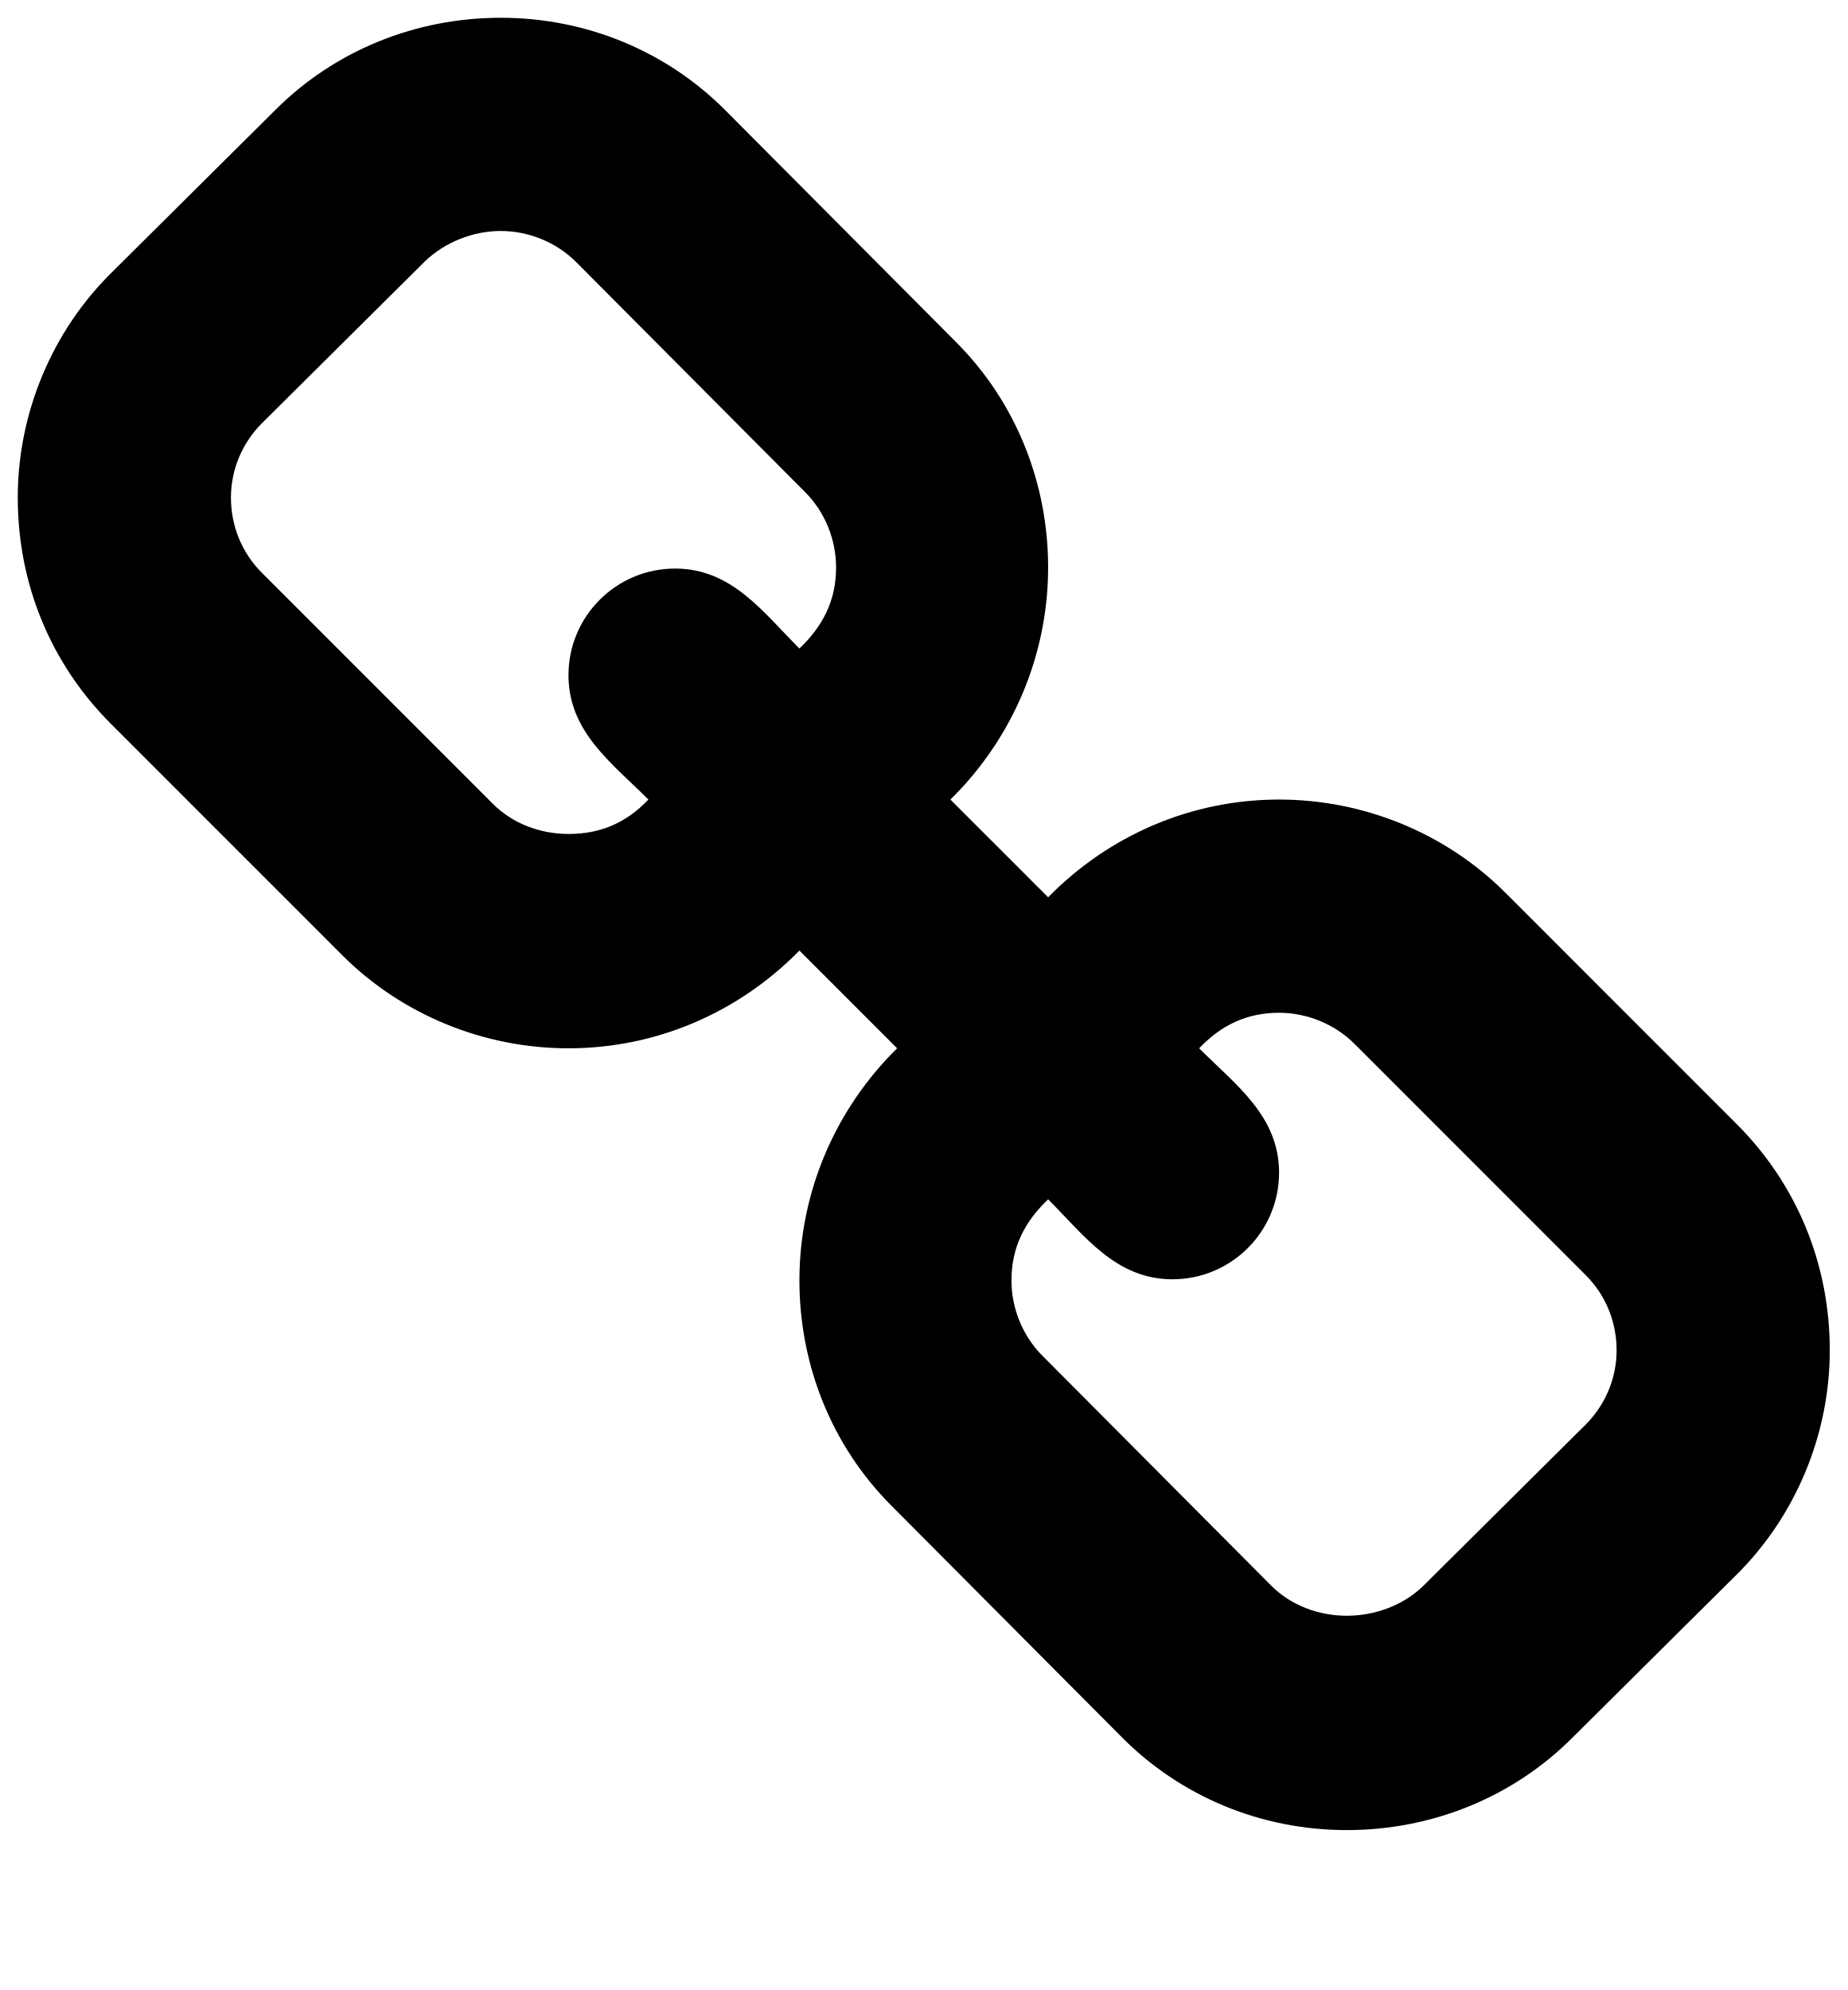
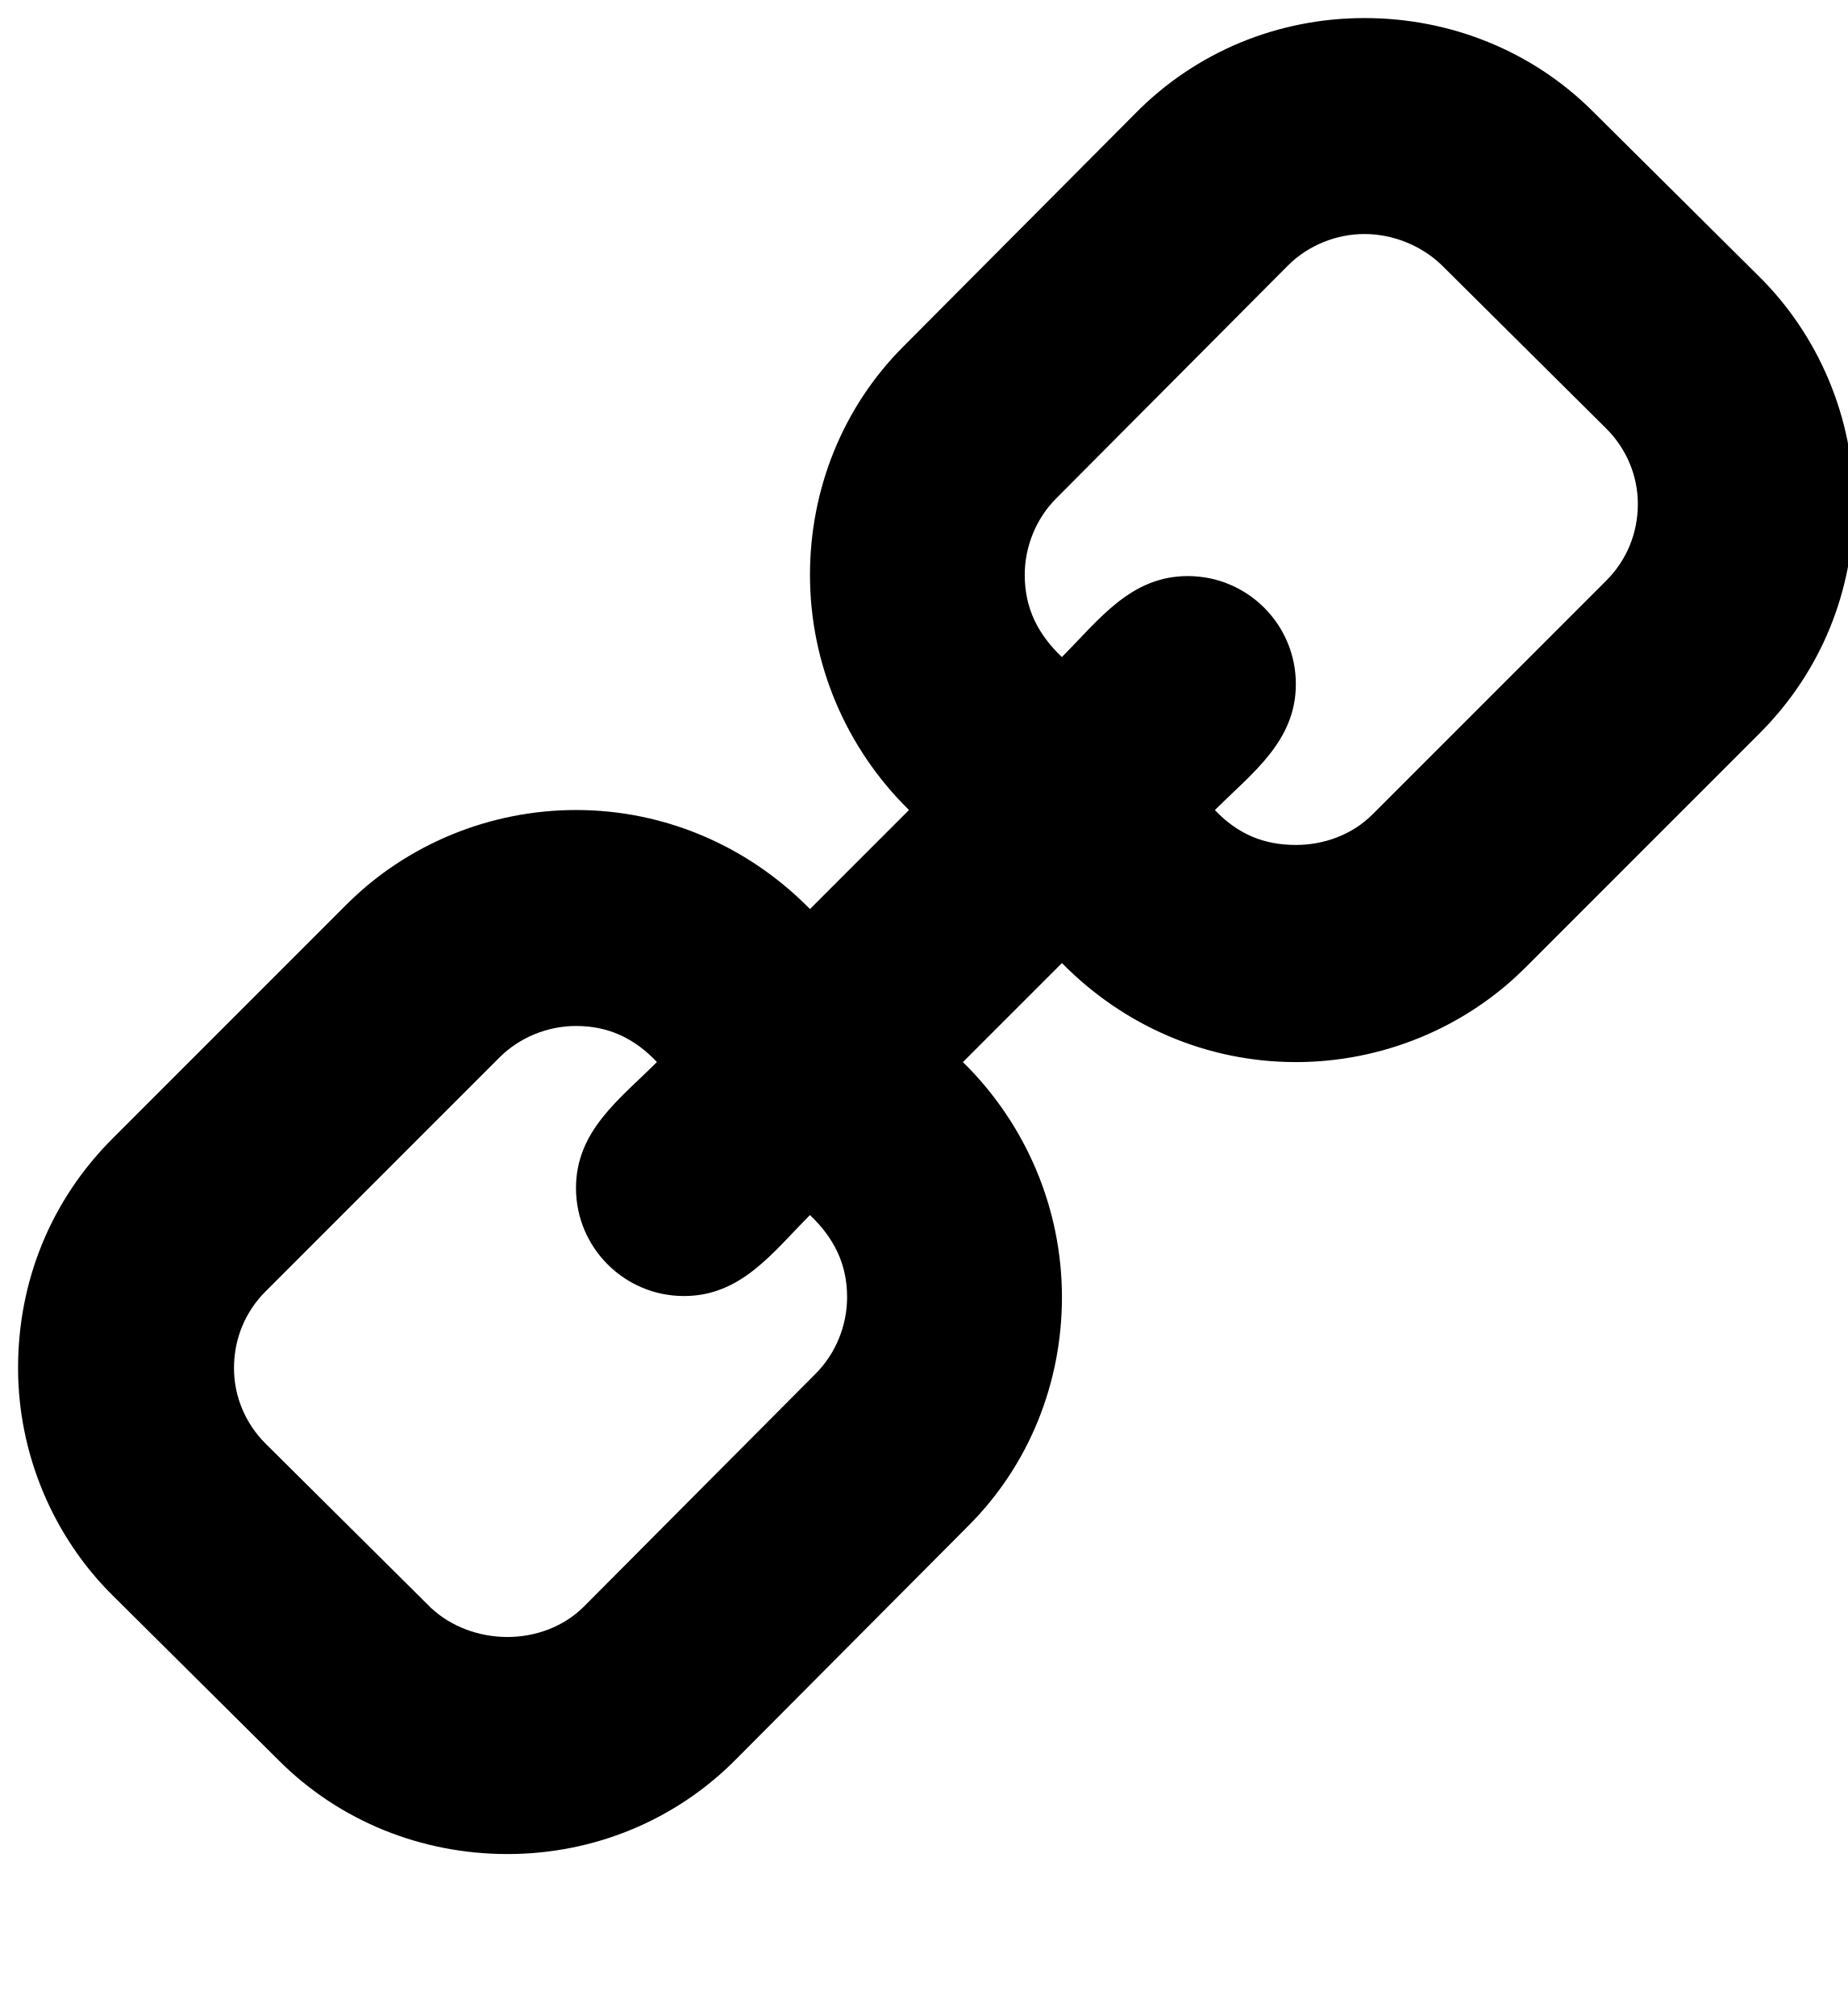
- <svg xmlns="http://www.w3.org/2000/svg" version="1.1" width="26" height="28" viewBox="0 0 26 28">
-   <path d="M22.75 19c0-0.406-0.156-0.781-0.438-1.062l-3.25-3.25c-0.281-0.281-0.672-0.438-1.062-0.438-0.453 0-0.812 0.172-1.125 0.5 0.516 0.516 1.125 0.953 1.125 1.75 0 0.828-0.672 1.5-1.5 1.5-0.797 0-1.234-0.609-1.75-1.125-0.328 0.313-0.516 0.672-0.516 1.141 0 0.391 0.156 0.781 0.438 1.062l3.219 3.234c0.281 0.281 0.672 0.422 1.062 0.422s0.781-0.141 1.062-0.406l2.297-2.281c0.281-0.281 0.438-0.656 0.438-1.047zM11.766 7.984c0-0.391-0.156-0.781-0.438-1.062l-3.219-3.234c-0.281-0.281-0.672-0.438-1.062-0.438s-0.781 0.156-1.062 0.422l-2.297 2.281c-0.281 0.281-0.438 0.656-0.438 1.047 0 0.406 0.156 0.781 0.438 1.062l3.25 3.25c0.281 0.281 0.672 0.422 1.062 0.422 0.453 0 0.812-0.156 1.125-0.484-0.516-0.516-1.125-0.953-1.125-1.75 0-0.828 0.672-1.5 1.5-1.5 0.797 0 1.234 0.609 1.75 1.125 0.328-0.313 0.516-0.672 0.516-1.141zM25.75 19c0 1.188-0.484 2.344-1.328 3.172l-2.297 2.281c-0.844 0.844-1.984 1.297-3.172 1.297-1.203 0-2.344-0.469-3.187-1.328l-3.219-3.234c-0.844-0.844-1.297-1.984-1.297-3.172 0-1.234 0.5-2.406 1.375-3.266l-1.375-1.375c-0.859 0.875-2.016 1.375-3.25 1.375-1.188 0-2.344-0.469-3.187-1.313l-3.25-3.25c-0.859-0.859-1.313-1.984-1.313-3.187 0-1.188 0.484-2.344 1.328-3.172l2.297-2.281c0.844-0.844 1.984-1.297 3.172-1.297 1.203 0 2.344 0.469 3.187 1.328l3.219 3.234c0.844 0.844 1.297 1.984 1.297 3.172 0 1.234-0.5 2.406-1.375 3.266l1.375 1.375c0.859-0.875 2.016-1.375 3.25-1.375 1.188 0 2.344 0.469 3.187 1.313l3.25 3.25c0.859 0.859 1.313 1.984 1.313 3.187z" />
+ <svg xmlns="http://www.w3.org/2000/svg" version="1.1" width="22" height="24" viewBox="0 0 22 24">
+   <path d="M2.786 16.286c0-0.348 0.134-0.67 0.375-0.911l2.786-2.786c0.241-0.241 0.576-0.375 0.911-0.375 0.388 0 0.696 0.147 0.964 0.429-0.442 0.442-0.964 0.817-0.964 1.5 0 0.71 0.576 1.286 1.286 1.286 0.683 0 1.058-0.522 1.5-0.964 0.281 0.268 0.442 0.576 0.442 0.978 0 0.335-0.134 0.67-0.375 0.911l-2.759 2.772c-0.241 0.241-0.576 0.362-0.911 0.362s-0.67-0.121-0.911-0.348l-1.969-1.955c-0.241-0.241-0.375-0.563-0.375-0.897zM12.201 6.844c0-0.335 0.134-0.67 0.375-0.911l2.759-2.772c0.241-0.241 0.576-0.375 0.911-0.375s0.67 0.134 0.911 0.362l1.969 1.955c0.241 0.241 0.375 0.563 0.375 0.897 0 0.348-0.134 0.67-0.375 0.911l-2.786 2.786c-0.241 0.241-0.576 0.362-0.911 0.362-0.388 0-0.696-0.134-0.964-0.415 0.442-0.442 0.964-0.817 0.964-1.5 0-0.71-0.576-1.286-1.286-1.286-0.683 0-1.058 0.522-1.5 0.964-0.281-0.268-0.442-0.576-0.442-0.978zM0.215 16.286c0 1.018 0.415 2.009 1.138 2.719l1.969 1.955c0.723 0.723 1.701 1.112 2.719 1.112 1.031 0 2.009-0.402 2.732-1.138l2.759-2.772c0.723-0.723 1.112-1.701 1.112-2.719 0-1.058-0.429-2.063-1.179-2.799l1.179-1.179c0.737 0.75 1.728 1.179 2.786 1.179 1.018 0 2.009-0.402 2.732-1.125l2.786-2.786c0.737-0.737 1.125-1.701 1.125-2.732 0-1.018-0.415-2.009-1.138-2.719l-1.969-1.955c-0.723-0.723-1.701-1.112-2.719-1.112-1.031 0-2.009 0.402-2.732 1.138l-2.759 2.772c-0.723 0.723-1.112 1.701-1.112 2.719 0 1.058 0.429 2.063 1.179 2.799l-1.179 1.179c-0.737-0.75-1.728-1.179-2.786-1.179-1.018 0-2.009 0.402-2.732 1.125l-2.786 2.786c-0.737 0.737-1.125 1.701-1.125 2.732z" />
</svg>
